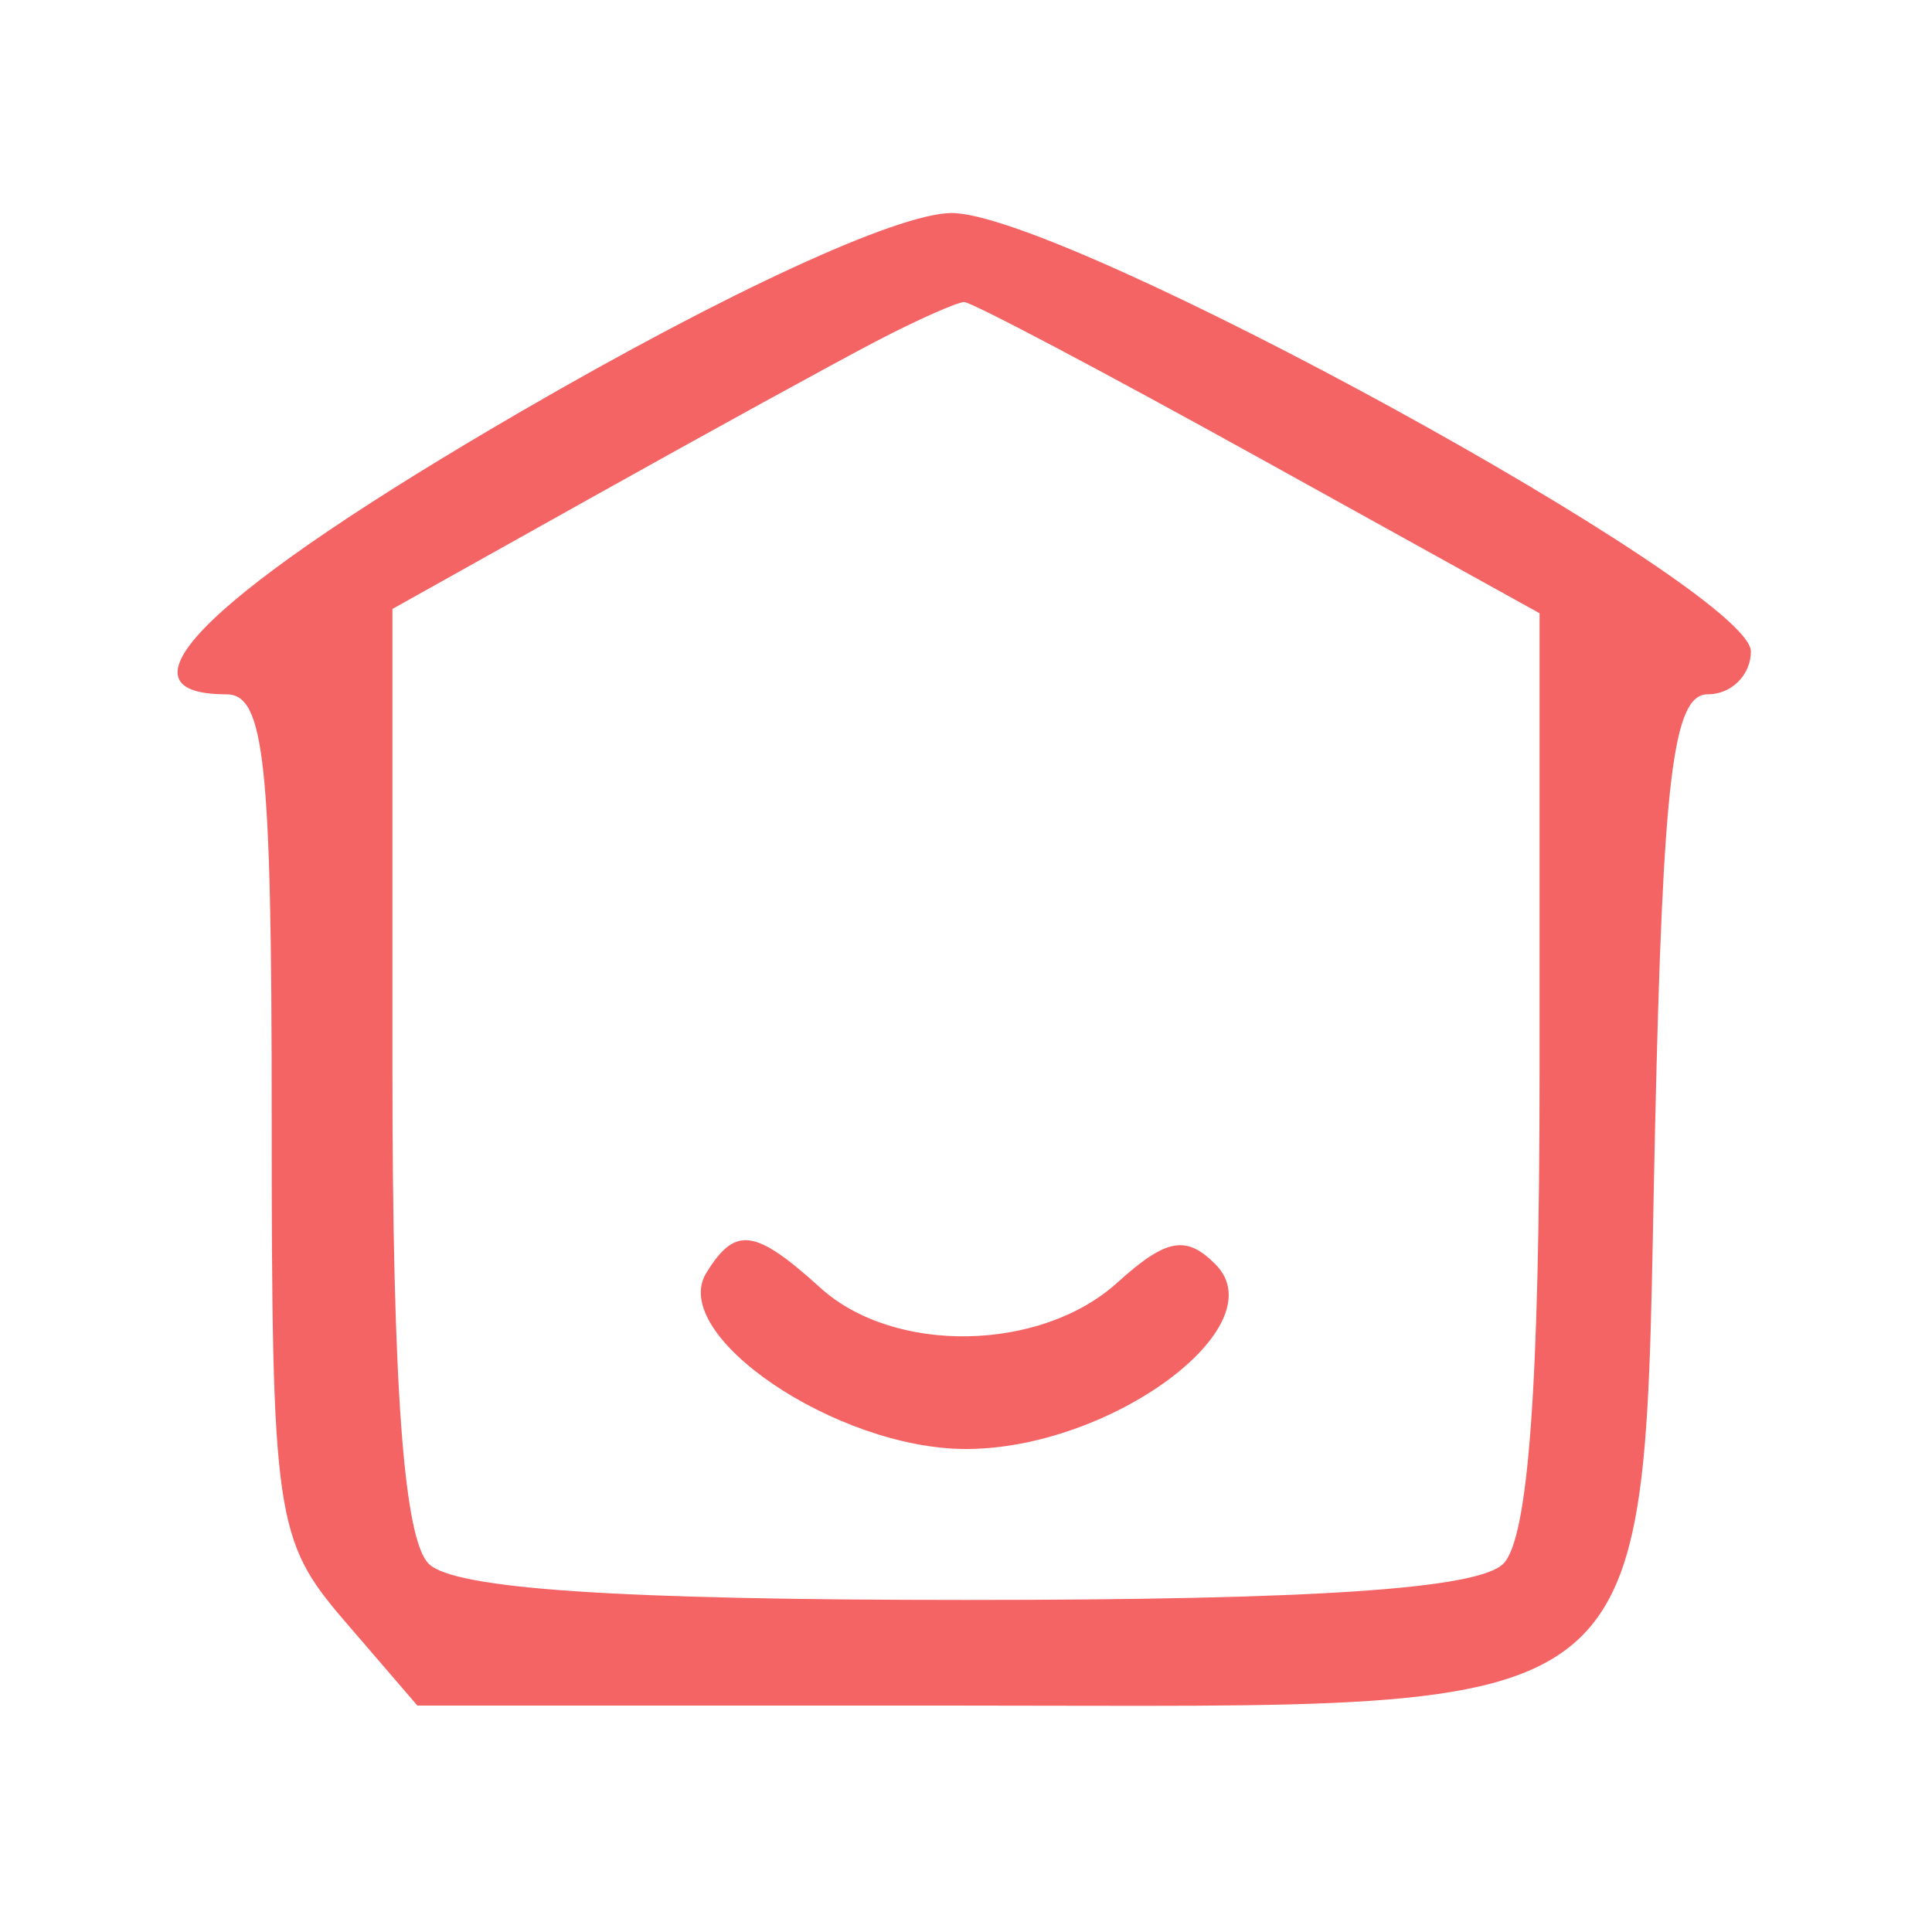
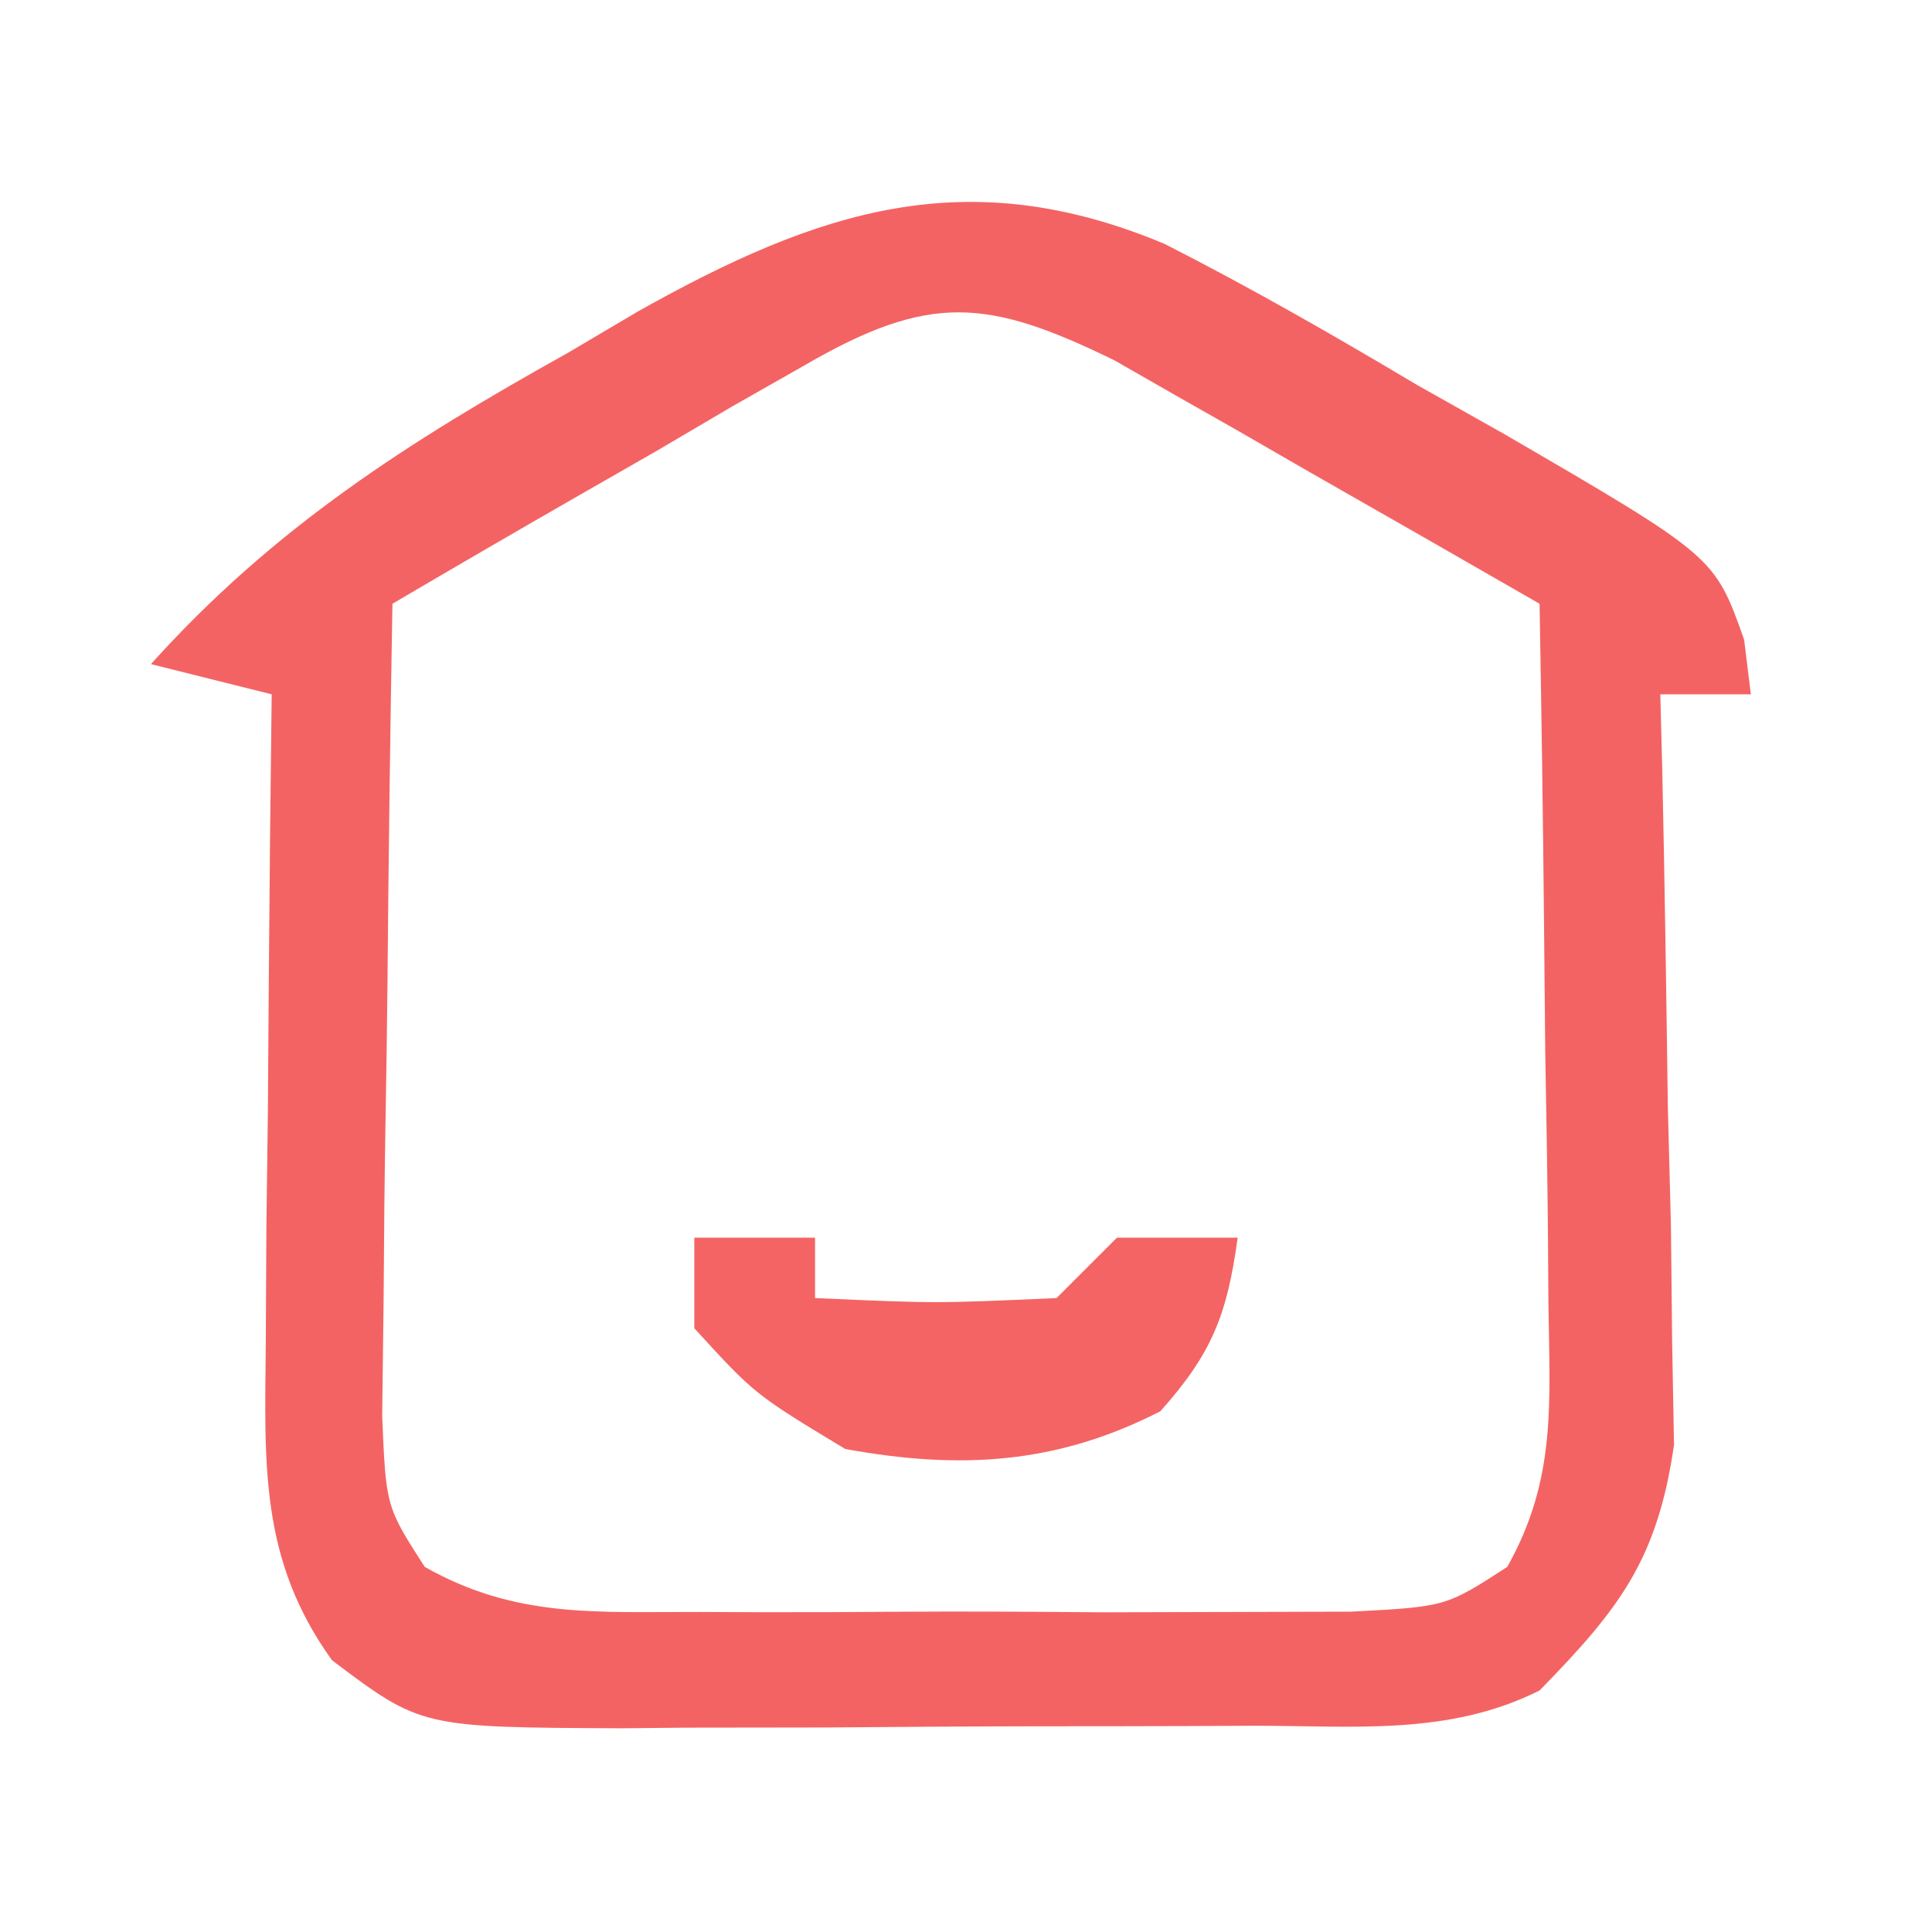
- <svg xmlns="http://www.w3.org/2000/svg" width="64" height="64" viewBox="0 0 64 64" version="1.1">
-   <path d="" stroke="none" fill="#f86464" fill-rule="evenodd" />
-   <path d="M 17.250 13.637 C 7.059 19.554, 3.471 23, 7.500 23 C 8.762 23, 9 25.216, 9 36.944 C 9 50.243,     9.112 51.018, 11.413 53.694 L 13.827 56.500 31.886 56.500 C 55.573 56.500, 54.376 57.492,     54.824 37.475 C 55.086 25.759, 55.419 23, 56.574 23 C 57.358 23, 58 22.361, 58 21.580 C 58 19.505,     35.181 7, 31.500 7.057 C 29.685 7.086, 24.057 9.684, 17.250 13.637 M 29 11.317 C 27.625 12.035,     23.462 14.321, 19.750 16.397 L 13 20.172 13 35.386 C 13 45.886, 13.372 50.972, 14.200 51.800 C 15.037 52.637,     20.422 53, 32 53 C 43.578 53, 48.963 52.637, 49.800 51.800 C 50.628 50.972, 51 45.902,     51 35.457 L 51 20.315 41.690 15.157 C 36.570 12.321, 32.183 10.003, 31.940 10.006 C 31.698 10.010,     30.375 10.600, 29 11.317 M 23.399 42.164 C 22.129 44.218, 27.702 48, 32 48 C 36.794 48, 42.291 43.943,     40.274 41.893 C 39.296 40.900, 38.634 41.021, 37.011 42.490 C 34.475 44.785, 29.621 44.872, 27.184 42.667 C 25.003 40.693,     24.360 40.608, 23.399 42.164" stroke="none" fill="#f46464" fill-rule="evenodd" />
+ <svg xmlns="http://www.w3.org/2000/svg" version="1.1" width="64" height="64">
+   <path d="M0 0 C2.859 1.454 5.606 3.029 8.361 4.671 C9.796 5.479 9.796 5.479 11.261 6.304 C18.223 10.355 18.223 10.355 19.199 13.11 C19.273 13.707 19.347 14.305 19.423 14.921 C18.433 14.921 17.443 14.921 16.423 14.921 C16.444 15.743 16.465 16.565 16.487 17.412 C16.57 21.144 16.622 24.876 16.673 28.609 C16.723 30.549 16.723 30.549 16.775 32.529 C16.788 33.776 16.8 35.023 16.814 36.308 C16.835 37.455 16.856 38.602 16.877 39.783 C16.327 43.586 15.08 45.202 12.423 47.921 C9.395 49.435 6.252 49.084 2.931 49.089 C1.817 49.094 1.817 49.094 0.681 49.099 C-0.891 49.104 -2.462 49.107 -4.034 49.106 C-6.435 49.109 -8.836 49.127 -11.237 49.146 C-12.764 49.149 -14.292 49.151 -15.819 49.152 C-16.894 49.162 -16.894 49.162 -17.991 49.173 C-24.627 49.143 -24.627 49.143 -27.577 46.921 C-29.983 43.583 -29.809 40.425 -29.772 36.406 C-29.766 35.155 -29.759 33.905 -29.753 32.616 C-29.736 31.315 -29.719 30.013 -29.702 28.671 C-29.693 27.354 -29.684 26.036 -29.675 24.679 C-29.651 21.426 -29.618 18.174 -29.577 14.921 C-30.897 14.591 -32.217 14.261 -33.577 13.921 C-29.508 9.396 -25.059 6.56 -19.764 3.609 C-18.995 3.154 -18.227 2.7 -17.434 2.232 C-11.441 -1.131 -6.544 -2.74 0 0 Z M-11.905 4.011 C-12.704 4.465 -13.503 4.92 -14.327 5.388 C-15.152 5.873 -15.977 6.359 -16.827 6.859 C-17.667 7.34 -18.508 7.822 -19.374 8.318 C-21.448 9.508 -23.515 10.709 -25.577 11.921 C-25.651 16.139 -25.706 20.356 -25.742 24.574 C-25.757 26.008 -25.777 27.443 -25.803 28.877 C-25.84 30.94 -25.857 33.003 -25.87 35.066 C-25.886 36.307 -25.901 37.548 -25.917 38.827 C-25.791 41.83 -25.791 41.83 -24.508 43.825 C-21.497 45.534 -18.825 45.311 -15.389 45.32 C-14.341 45.324 -14.341 45.324 -13.271 45.328 C-11.795 45.33 -10.319 45.325 -8.844 45.312 C-6.585 45.296 -4.328 45.312 -2.069 45.331 C-0.634 45.329 0.801 45.325 2.236 45.32 C4.194 45.315 4.194 45.315 6.193 45.309 C9.319 45.145 9.319 45.145 11.354 43.825 C12.995 40.903 12.758 38.393 12.716 35.066 C12.71 34.073 12.71 34.073 12.703 33.061 C12.686 30.951 12.649 28.843 12.611 26.734 C12.596 25.302 12.582 23.87 12.57 22.439 C12.537 18.933 12.485 15.427 12.423 11.921 C9.843 10.436 7.259 8.958 4.673 7.484 C3.579 6.852 3.579 6.852 2.462 6.208 C1.753 5.805 1.044 5.403 0.314 4.988 C-0.336 4.616 -0.985 4.244 -1.654 3.861 C-5.869 1.801 -7.78 1.624 -11.905 4.011 Z " fill="#F46363" transform="translate(38.5769,8.078857)" />
+   <path d="M0 0 C1.32 0 2.64 0 4 0 C4 0.66 4 1.32 4 2 C8.01 2.179 8.01 2.179 12 2 C12.66 1.34 13.32 0.68 14 0 C15.32 0 16.64 0 18 0 C17.65 2.539 17.16 3.821 15.438 5.75 C11.978 7.524 8.763 7.685 5 7 C2 5.188 2 5.188 0 3 C0 2.01 0 1.02 0 0 Z " fill="#F46464" transform="translate(23,41)" />
</svg>
